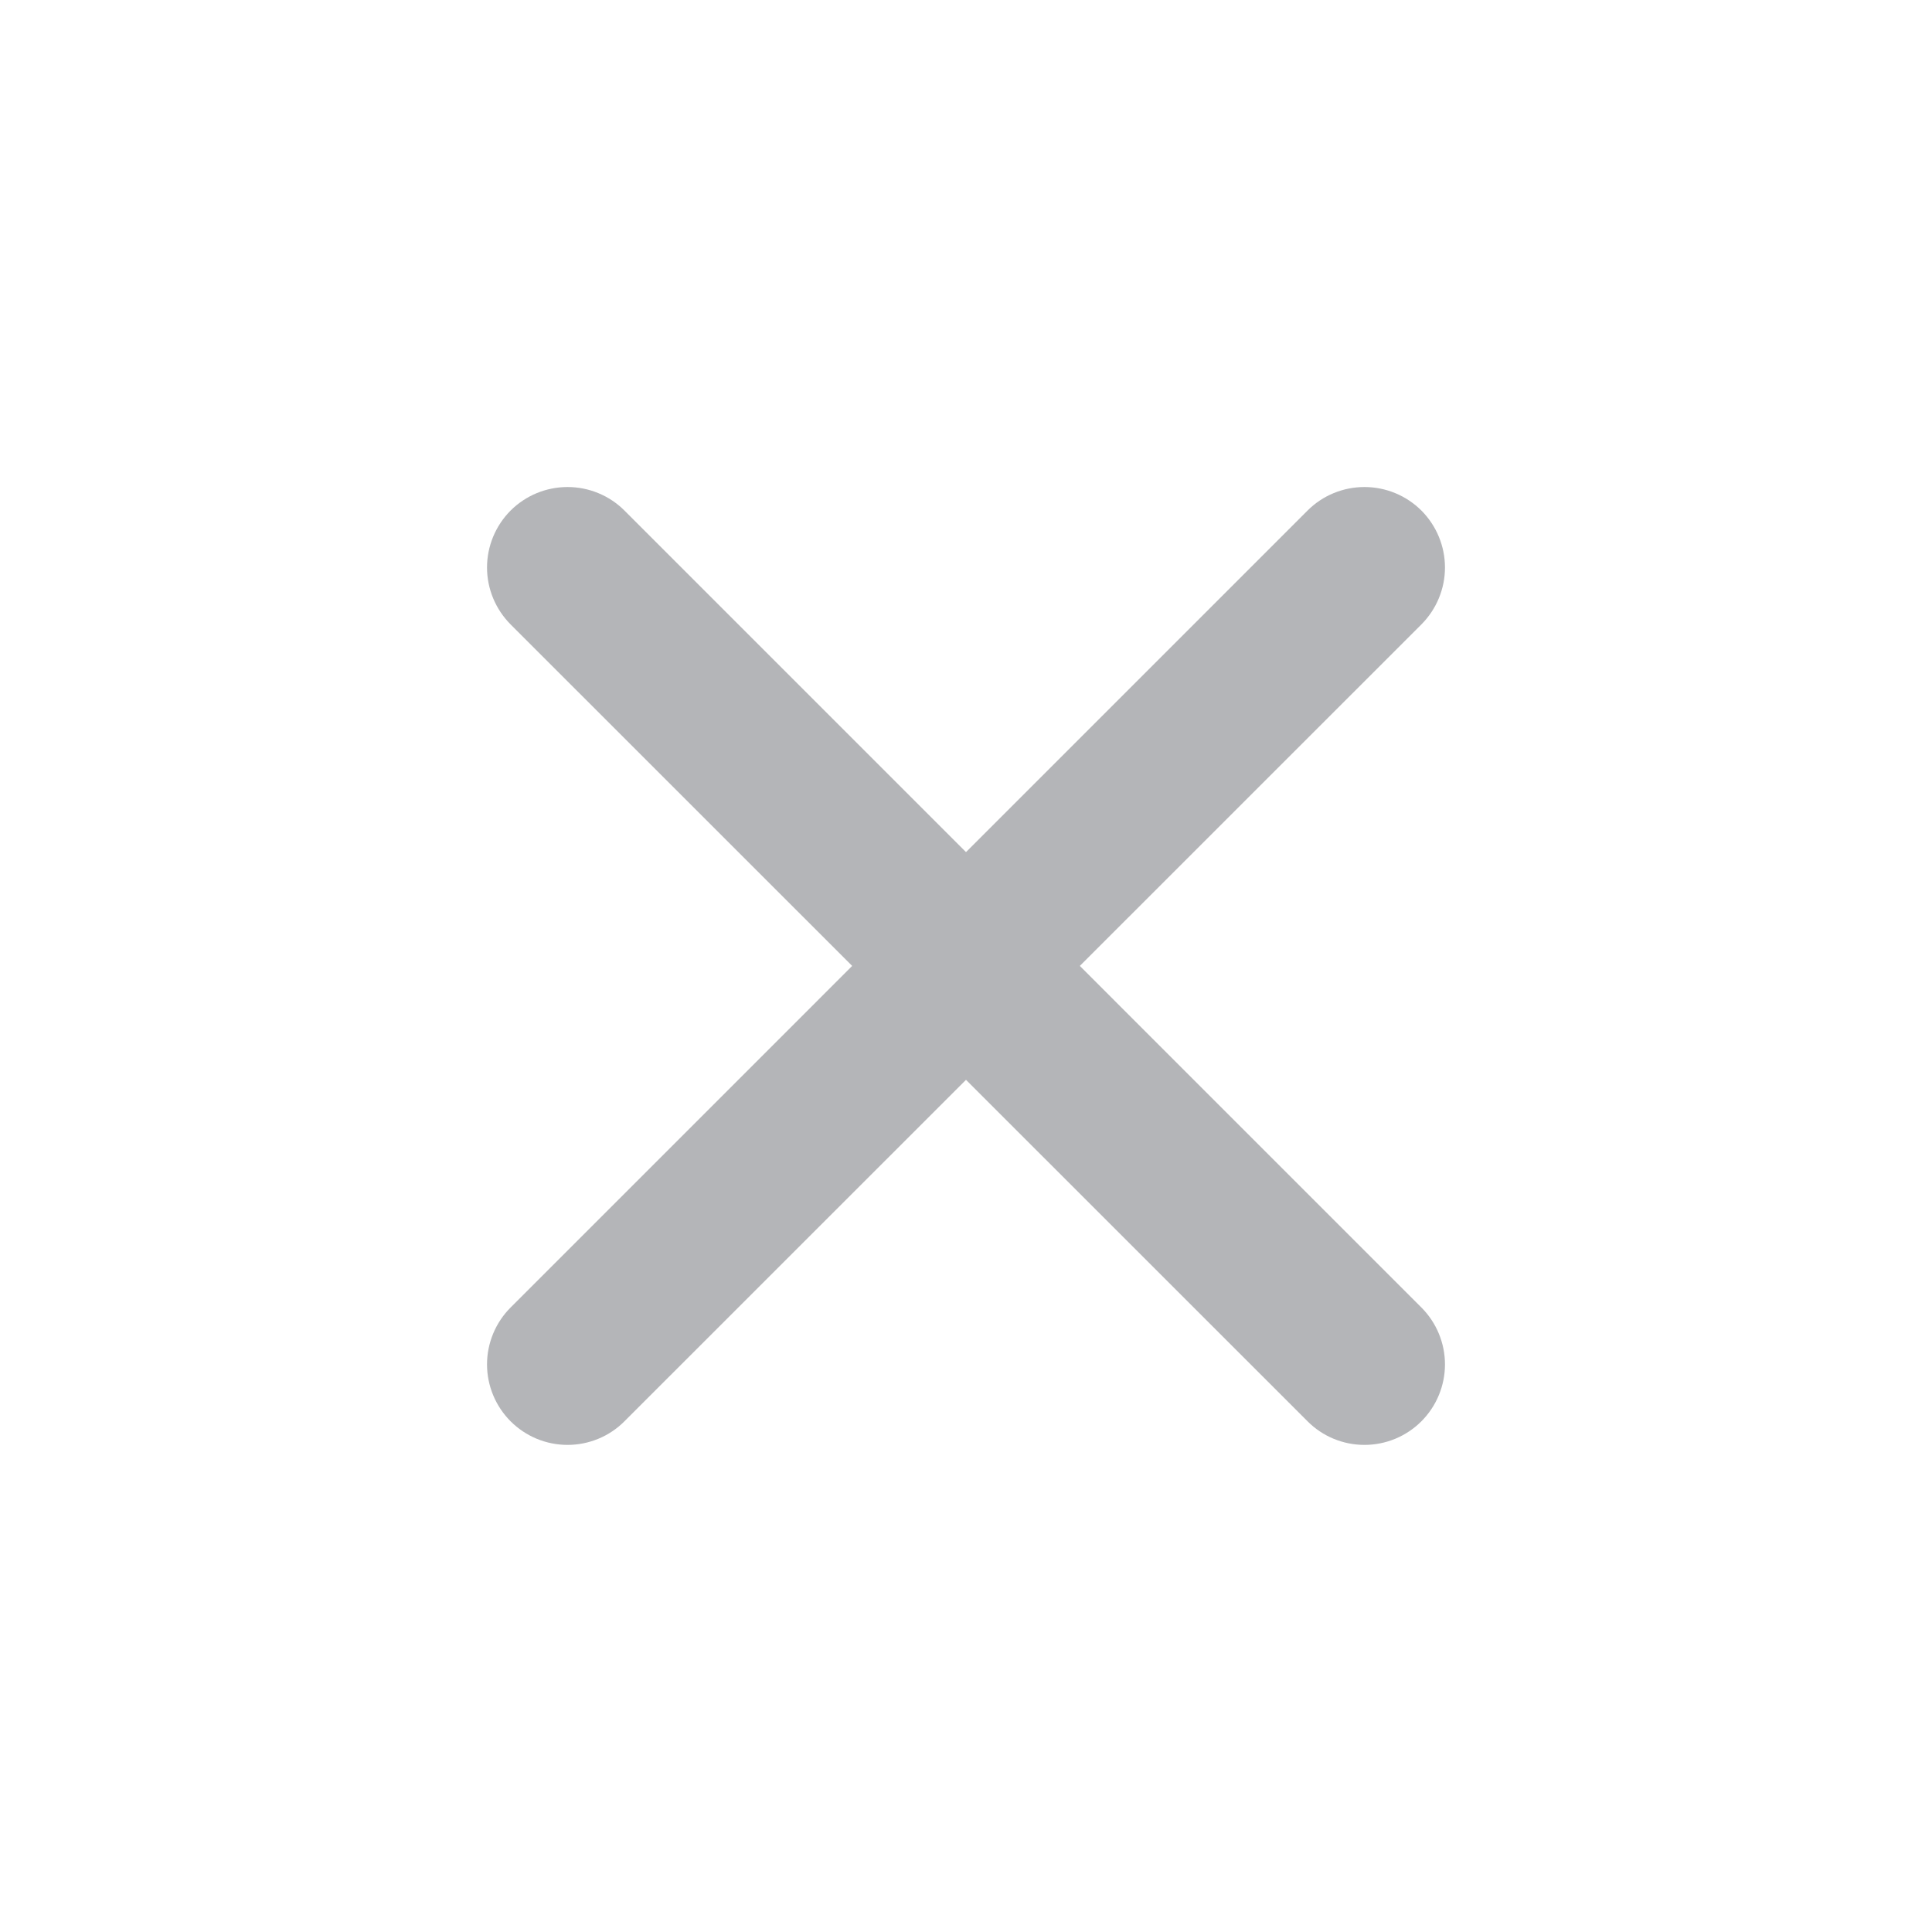
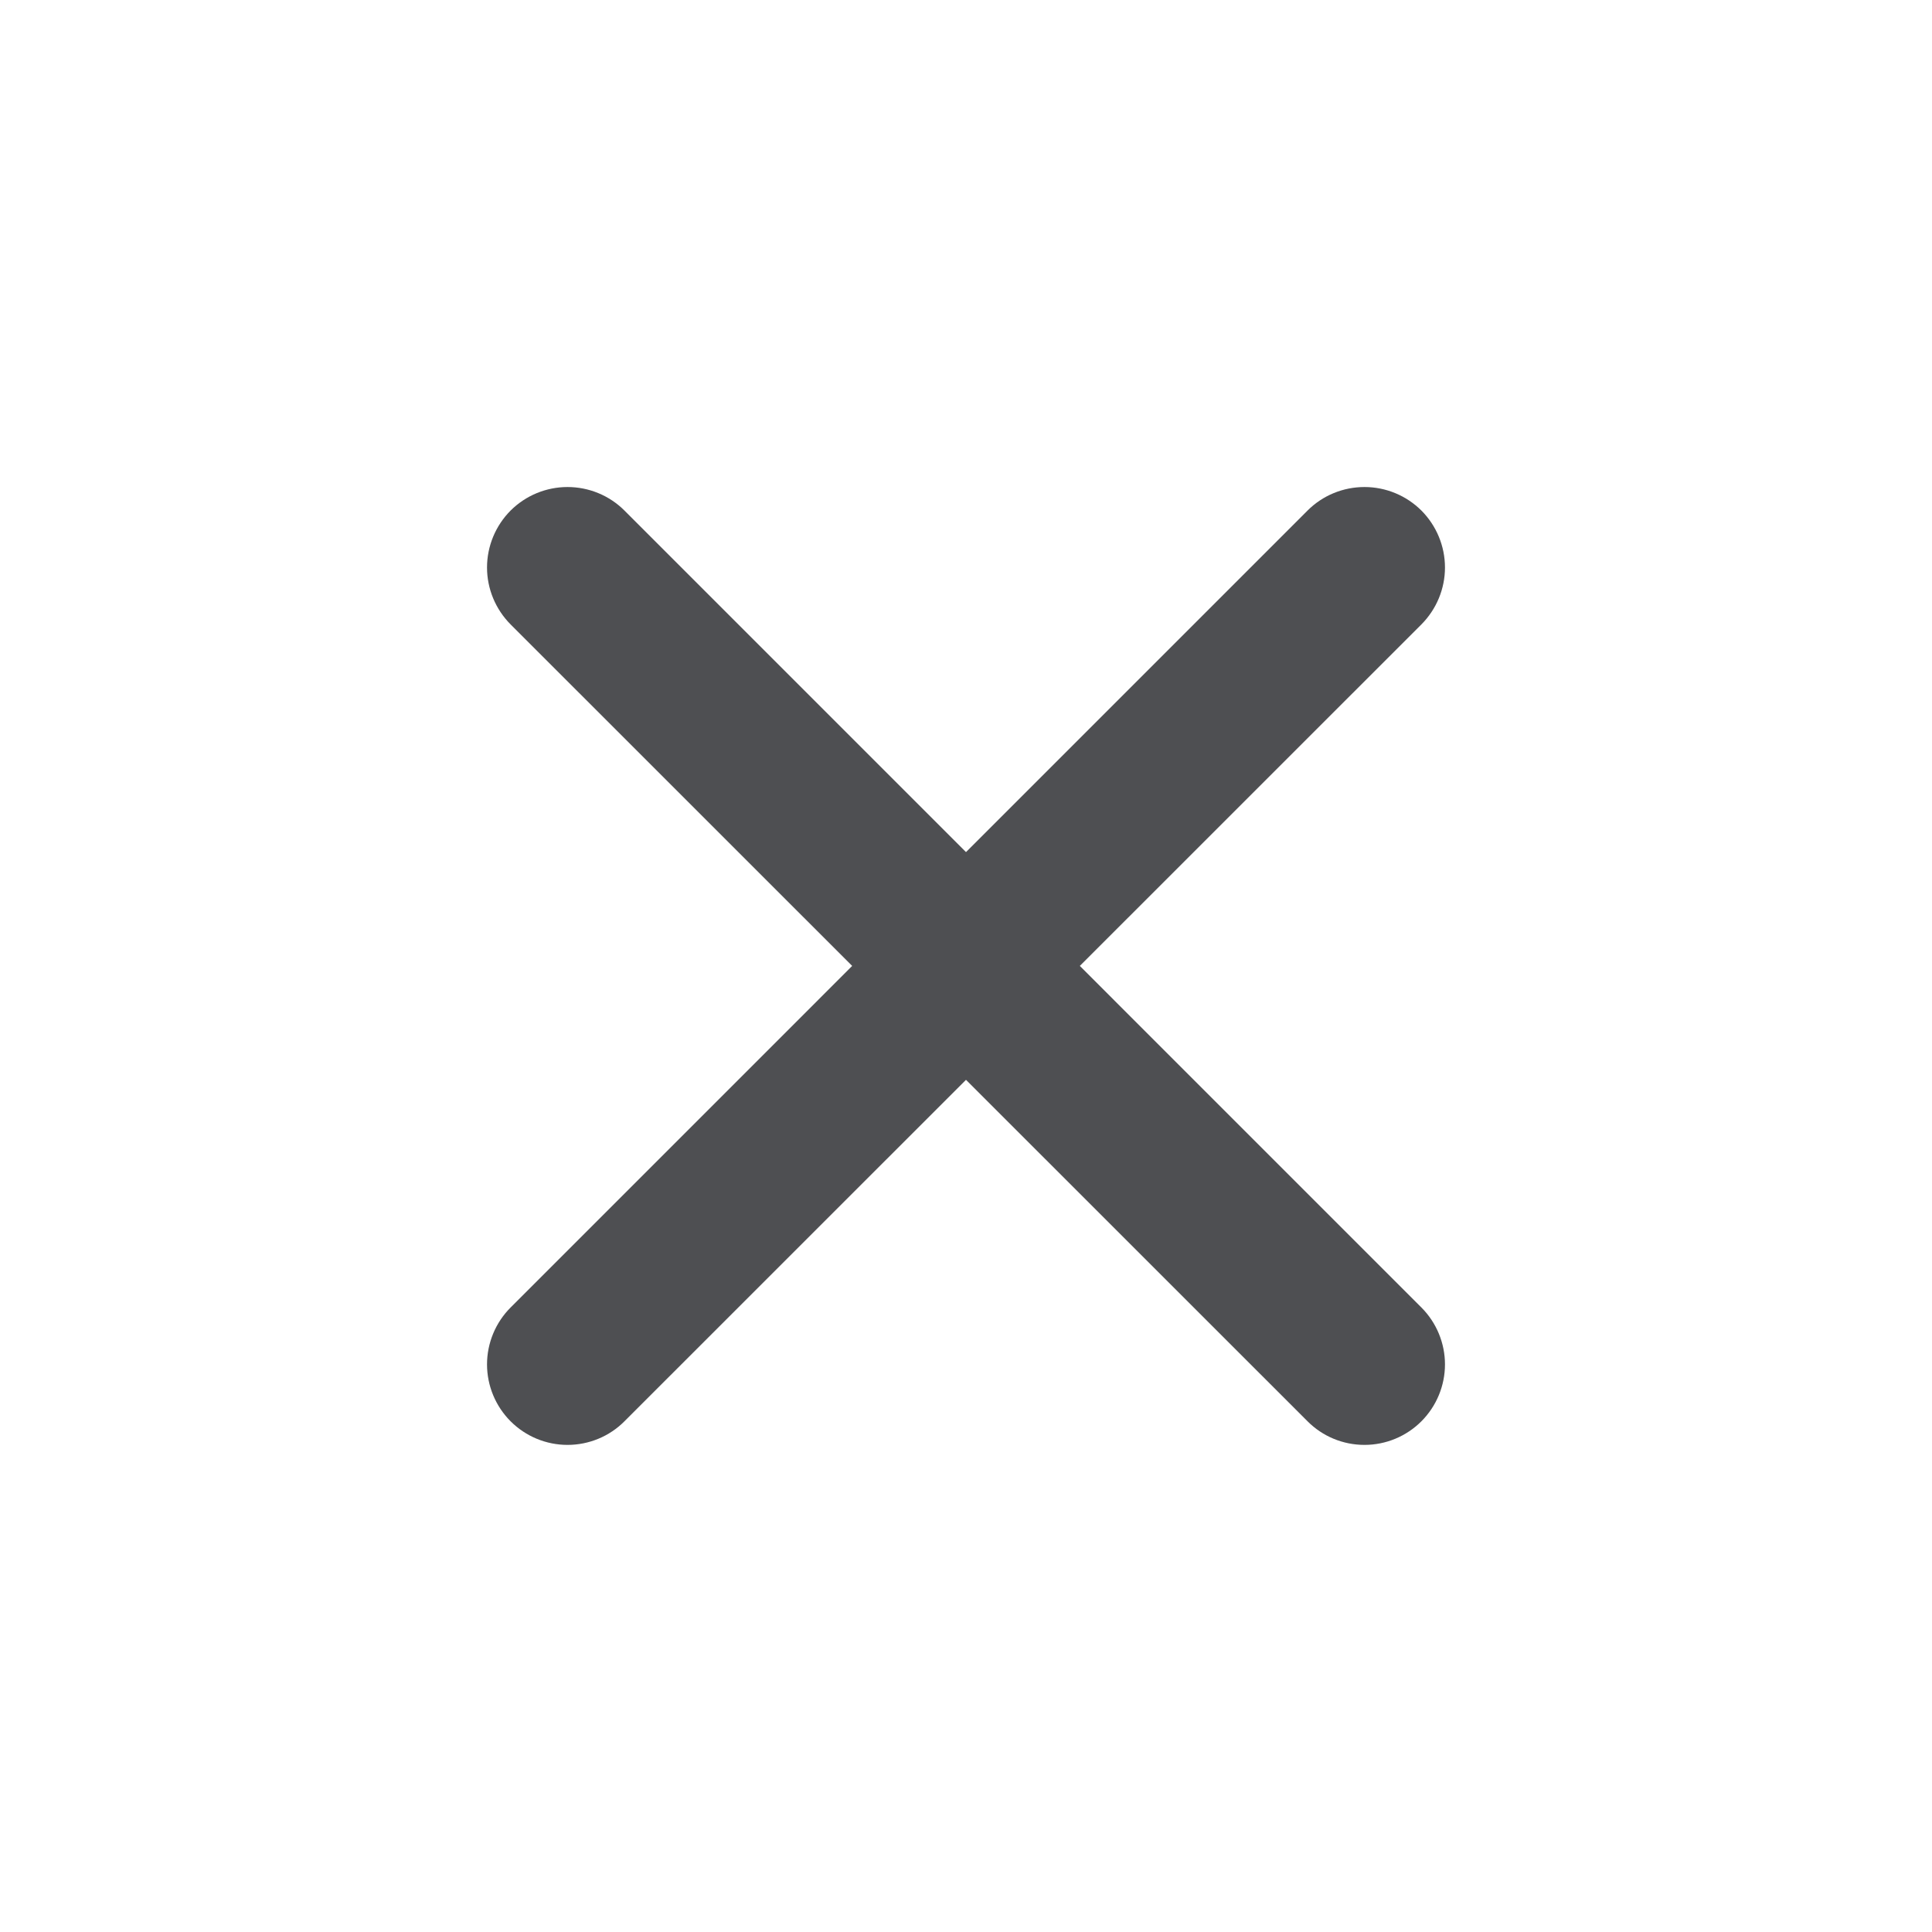
<svg xmlns="http://www.w3.org/2000/svg" width="24" height="24" viewBox="0 0 24 24" fill="none">
-   <path d="M17.657 6.342C17.469 6.155 17.215 6.05 16.95 6.05C16.684 6.05 16.43 6.155 16.243 6.342L12 10.585L7.757 6.342C7.57 6.155 7.315 6.05 7.05 6.05C6.785 6.05 6.531 6.155 6.343 6.342C6.156 6.53 6.05 6.784 6.05 7.05C6.05 7.315 6.156 7.569 6.343 7.757L10.586 11.999L6.343 16.242C6.156 16.429 6.05 16.684 6.05 16.949C6.05 17.214 6.156 17.469 6.343 17.656C6.531 17.844 6.785 17.949 7.05 17.949C7.315 17.949 7.57 17.844 7.757 17.656L12 13.414L16.243 17.656C16.43 17.844 16.684 17.949 16.95 17.949C17.215 17.949 17.469 17.844 17.657 17.656C17.844 17.469 17.95 17.214 17.95 16.949C17.95 16.684 17.844 16.429 17.657 16.242L13.414 11.999L17.657 7.757C17.844 7.569 17.95 7.315 17.95 7.05C17.95 6.784 17.844 6.53 17.657 6.342Z" fill="#B4B5B8" />
+   <path d="M17.657 6.342C17.469 6.155 17.215 6.05 16.95 6.05C16.684 6.05 16.43 6.155 16.243 6.342L12 10.585L7.757 6.342C7.57 6.155 7.315 6.05 7.05 6.05C6.785 6.05 6.531 6.155 6.343 6.342C6.156 6.53 6.05 6.784 6.05 7.05C6.05 7.315 6.156 7.569 6.343 7.757L10.586 11.999L6.343 16.242C6.156 16.429 6.05 16.684 6.05 16.949C6.05 17.214 6.156 17.469 6.343 17.656C6.531 17.844 6.785 17.949 7.05 17.949C7.315 17.949 7.57 17.844 7.757 17.656L12 13.414L16.243 17.656C16.43 17.844 16.684 17.949 16.95 17.949C17.215 17.949 17.469 17.844 17.657 17.656C17.844 17.469 17.95 17.214 17.95 16.949C17.95 16.684 17.844 16.429 17.657 16.242L13.414 11.999L17.657 7.757C17.844 7.569 17.95 7.315 17.95 7.05C17.95 6.784 17.844 6.53 17.657 6.342Z" fill="#4E4F52" />
</svg>
